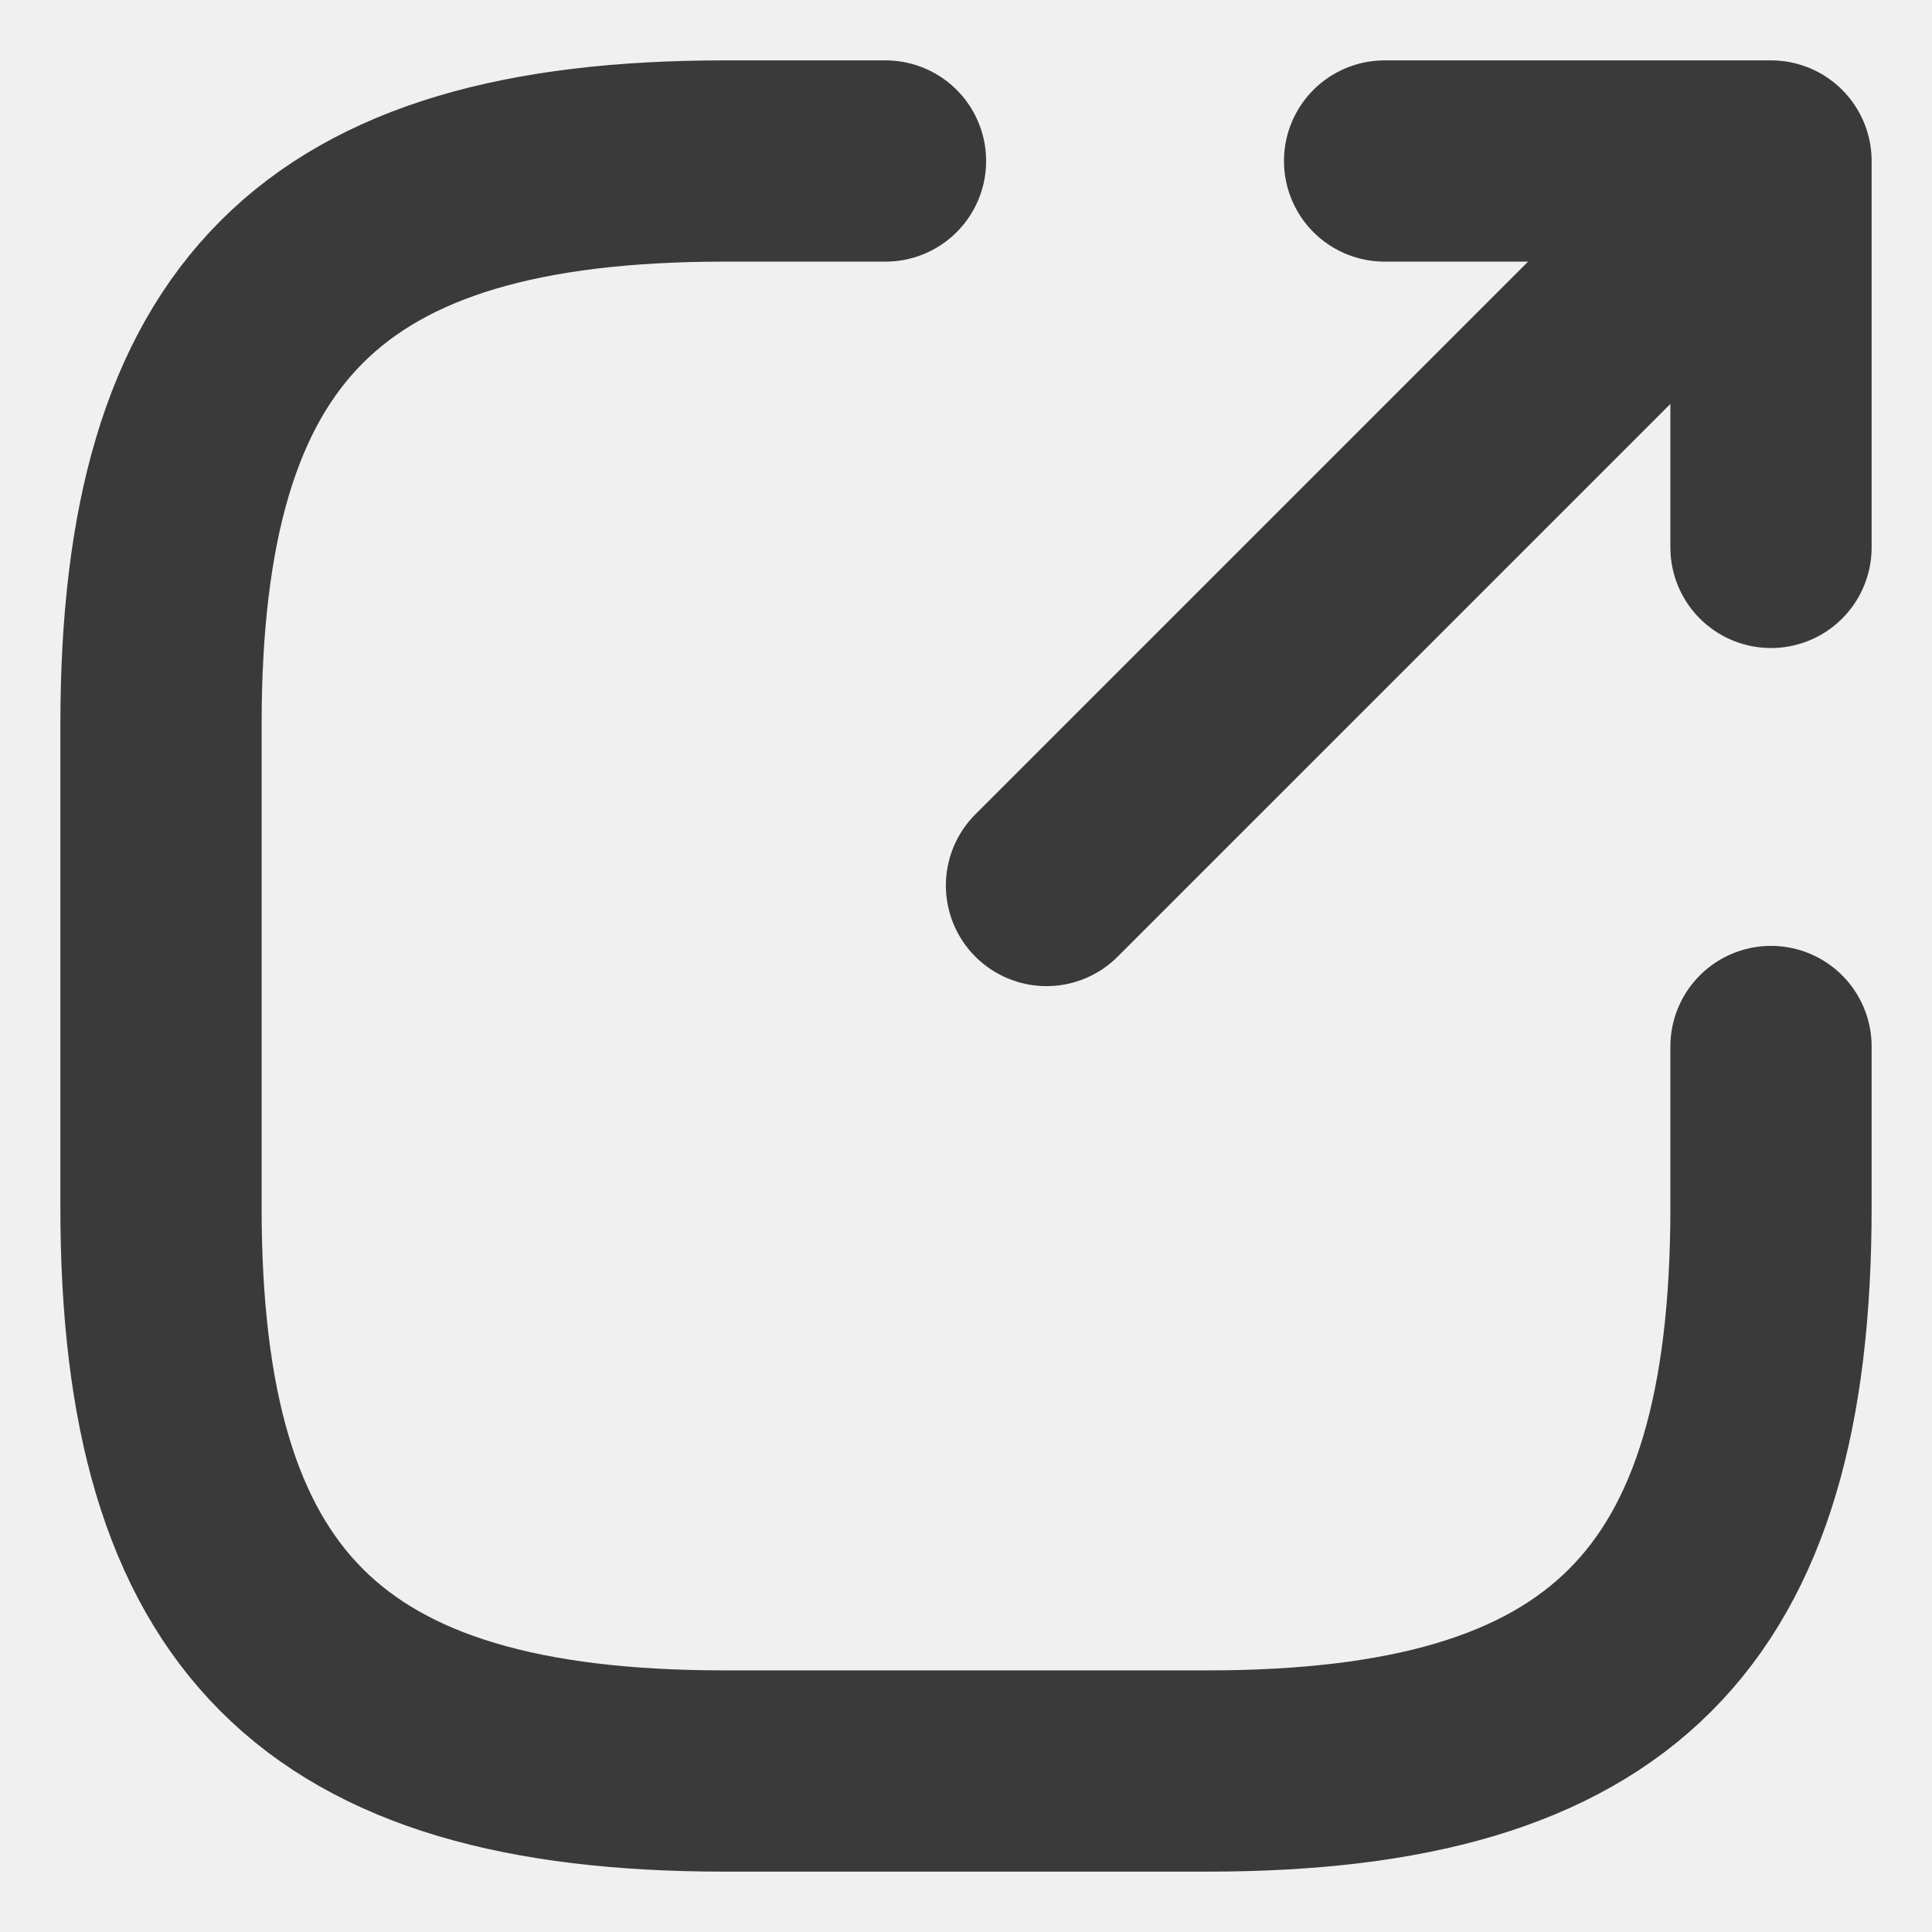
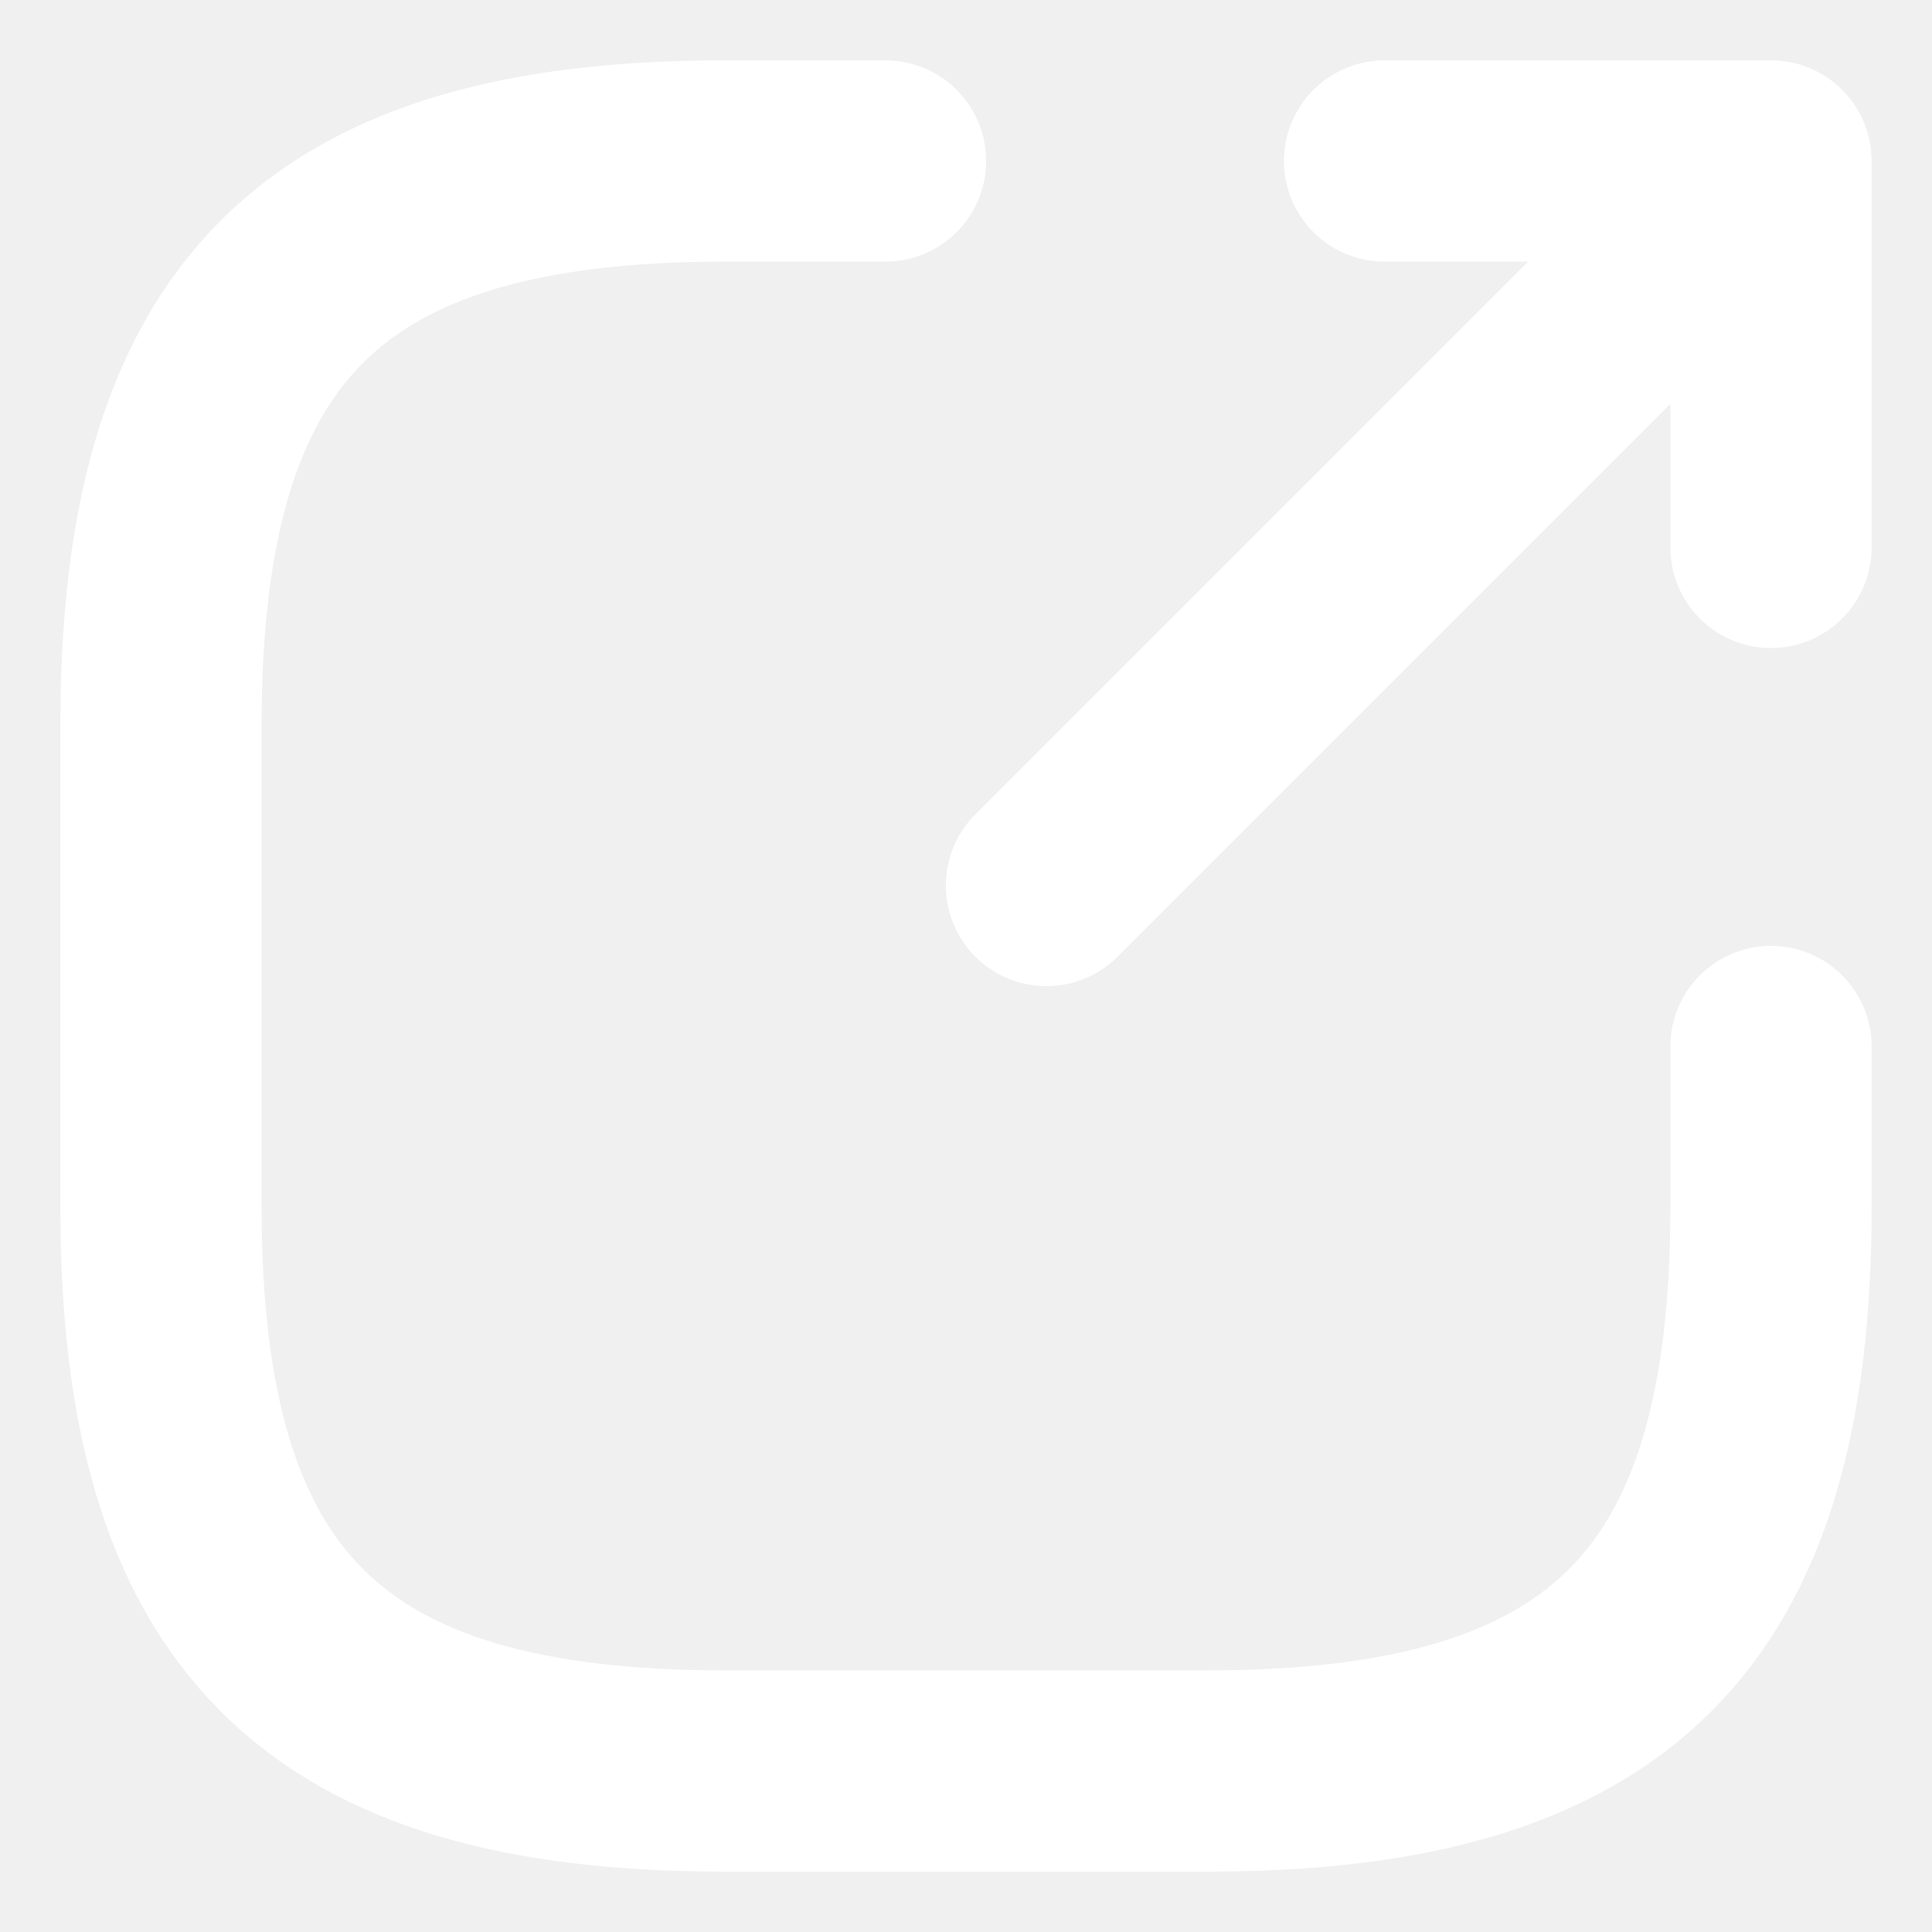
<svg xmlns="http://www.w3.org/2000/svg" width="24" height="24" viewBox="0 0 24 24" fill="none">
-   <path d="M13 11L21.2 2.8" stroke="#3A3A3A" stroke-width="2.5" stroke-linecap="round" stroke-linejoin="round" />
-   <path d="M22 6.8V2H17.2" stroke="#3A3A3A" stroke-width="2.5" stroke-linecap="round" stroke-linejoin="round" />
-   <path d="M11 2H9C4 2 2 4 2 9V15C2 20 4 22 9 22H15C20 22 22 20 22 15V13" stroke="#3A3A3A" stroke-width="2.5" stroke-linecap="round" stroke-linejoin="round" />
+   <path d="M13 11L21.2 2.8" stroke="#FFFFFF" stroke-width="2.5" stroke-linecap="round" stroke-linejoin="round" />
+   <path d="M22 6.8V2H17.2" stroke="#FFFFFF" stroke-width="2.5" stroke-linecap="round" stroke-linejoin="round" />
+   <path d="M11 2H9C4 2 2 4 2 9V15C2 20 4 22 9 22H15C20 22 22 20 22 15V13" stroke="#FFFFFF" stroke-width="2.5" stroke-linecap="round" stroke-linejoin="round" />
</svg>
